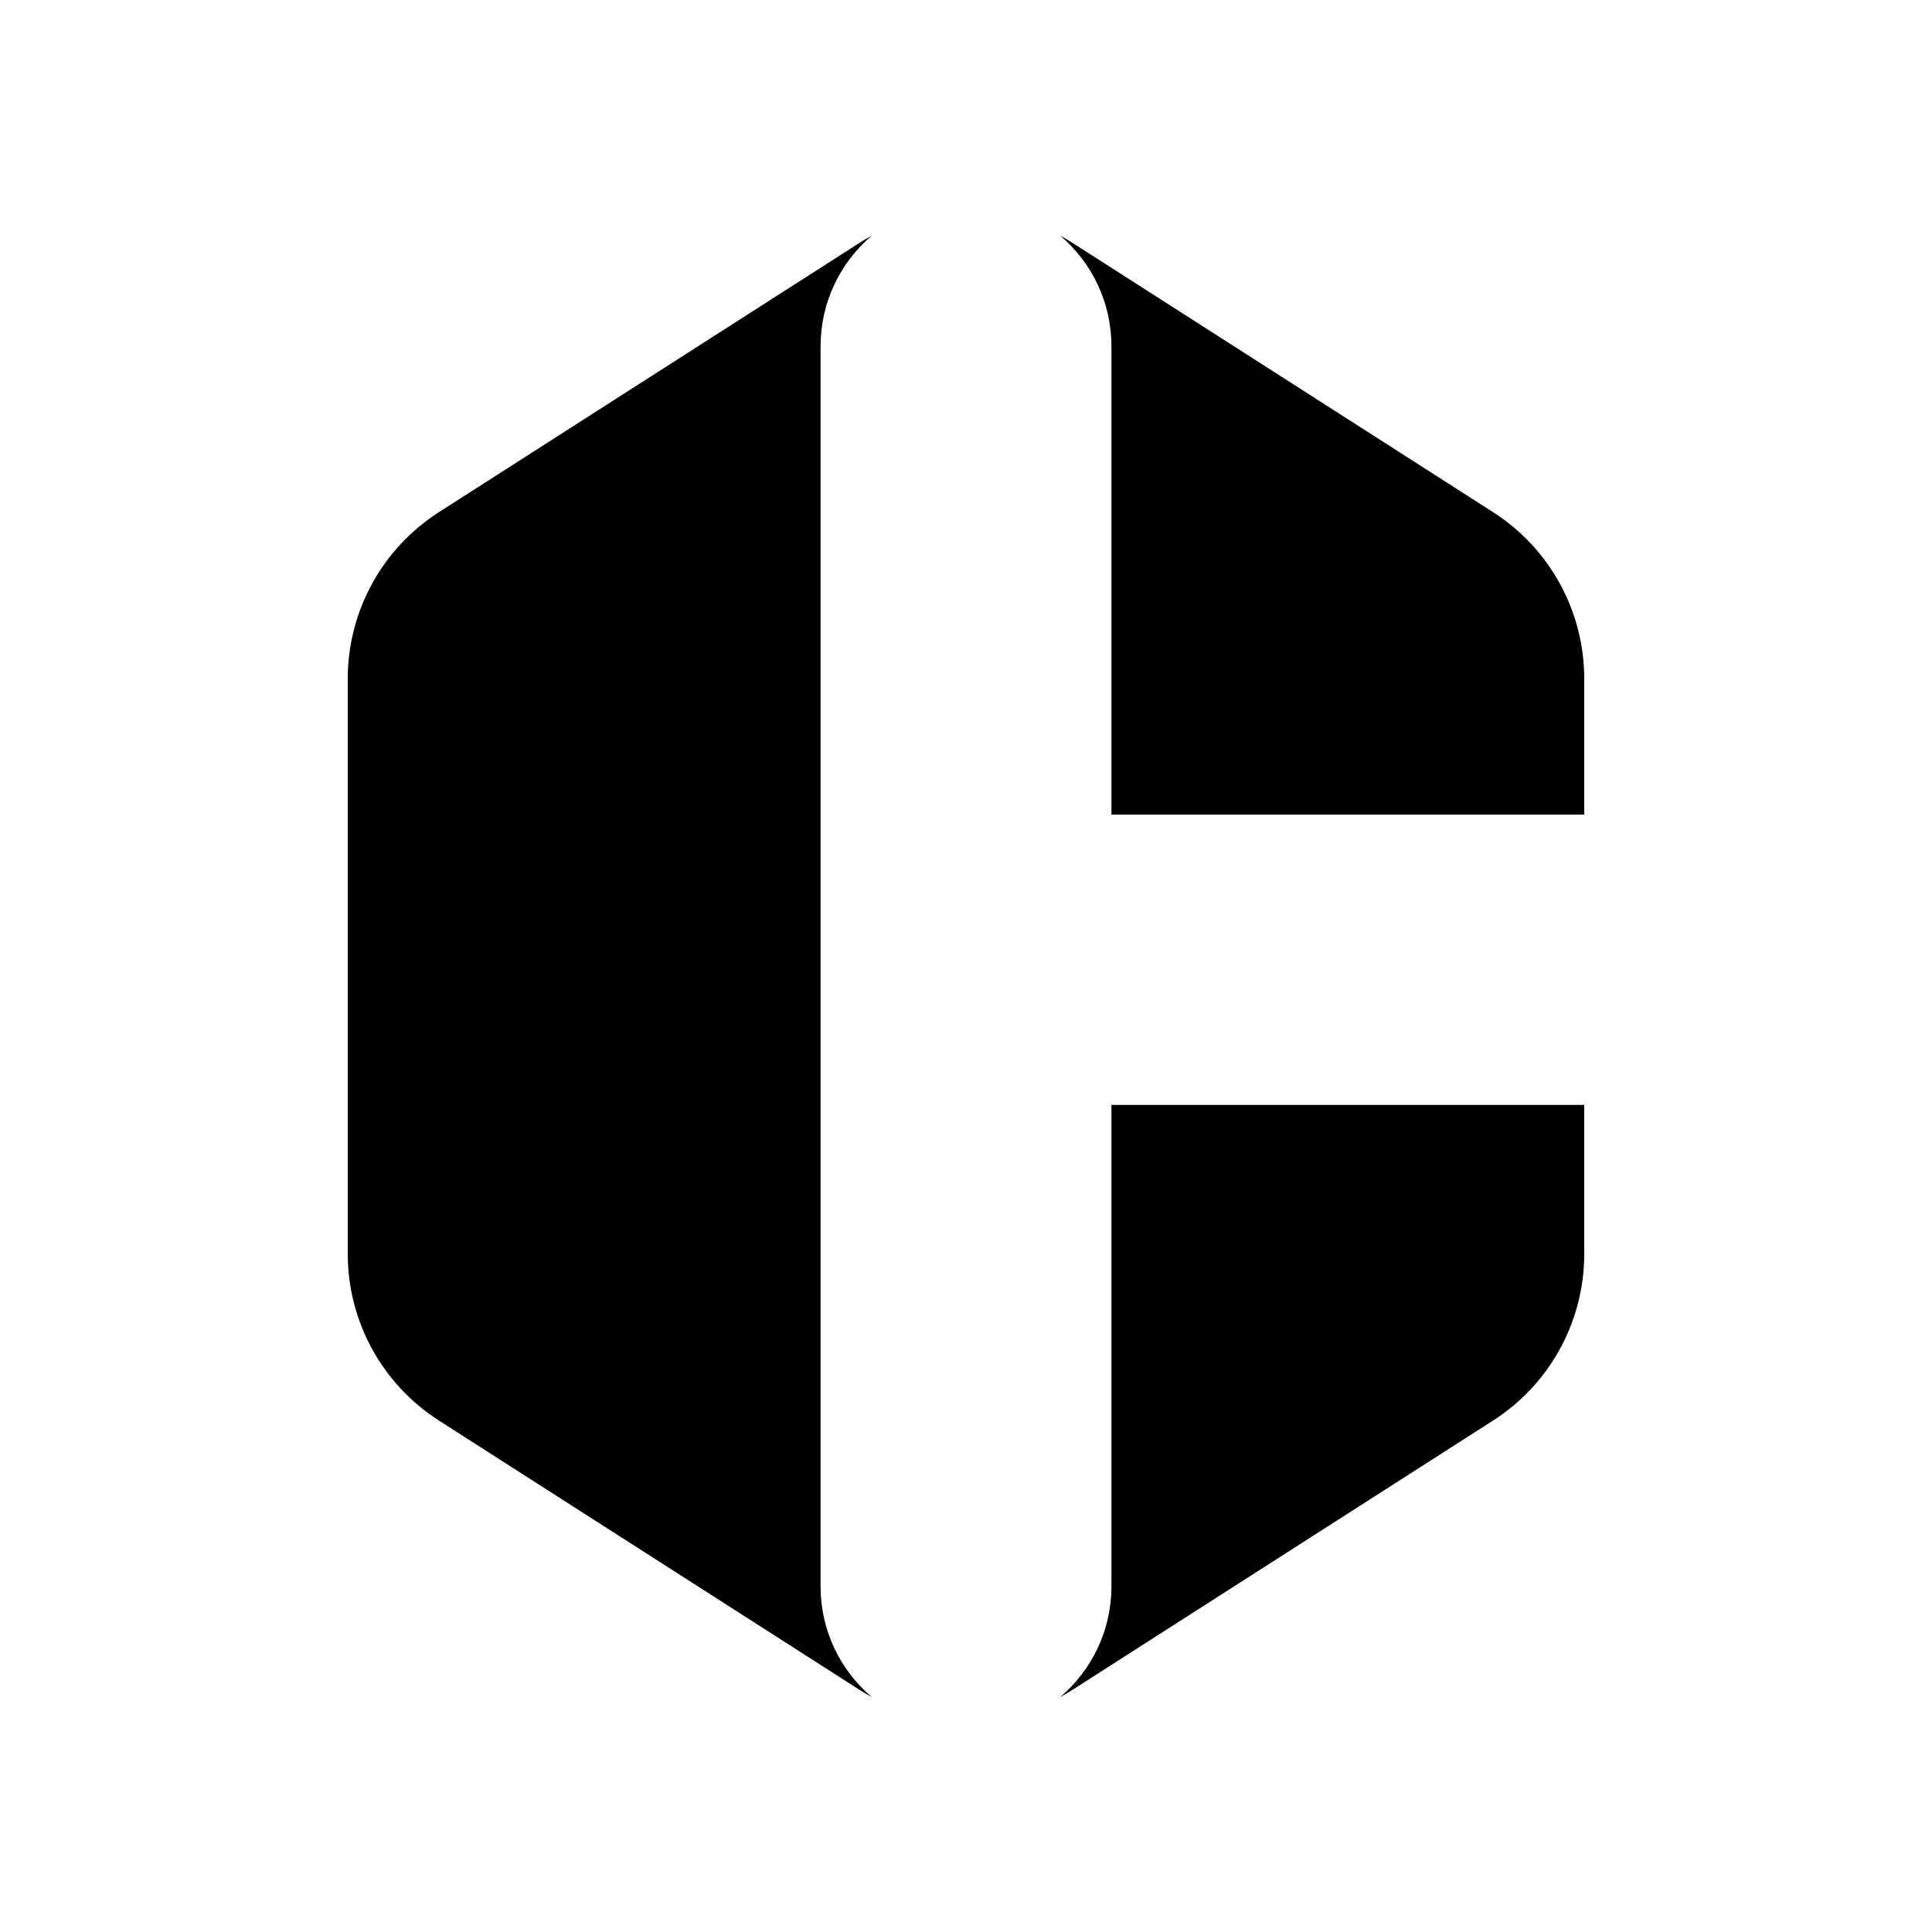
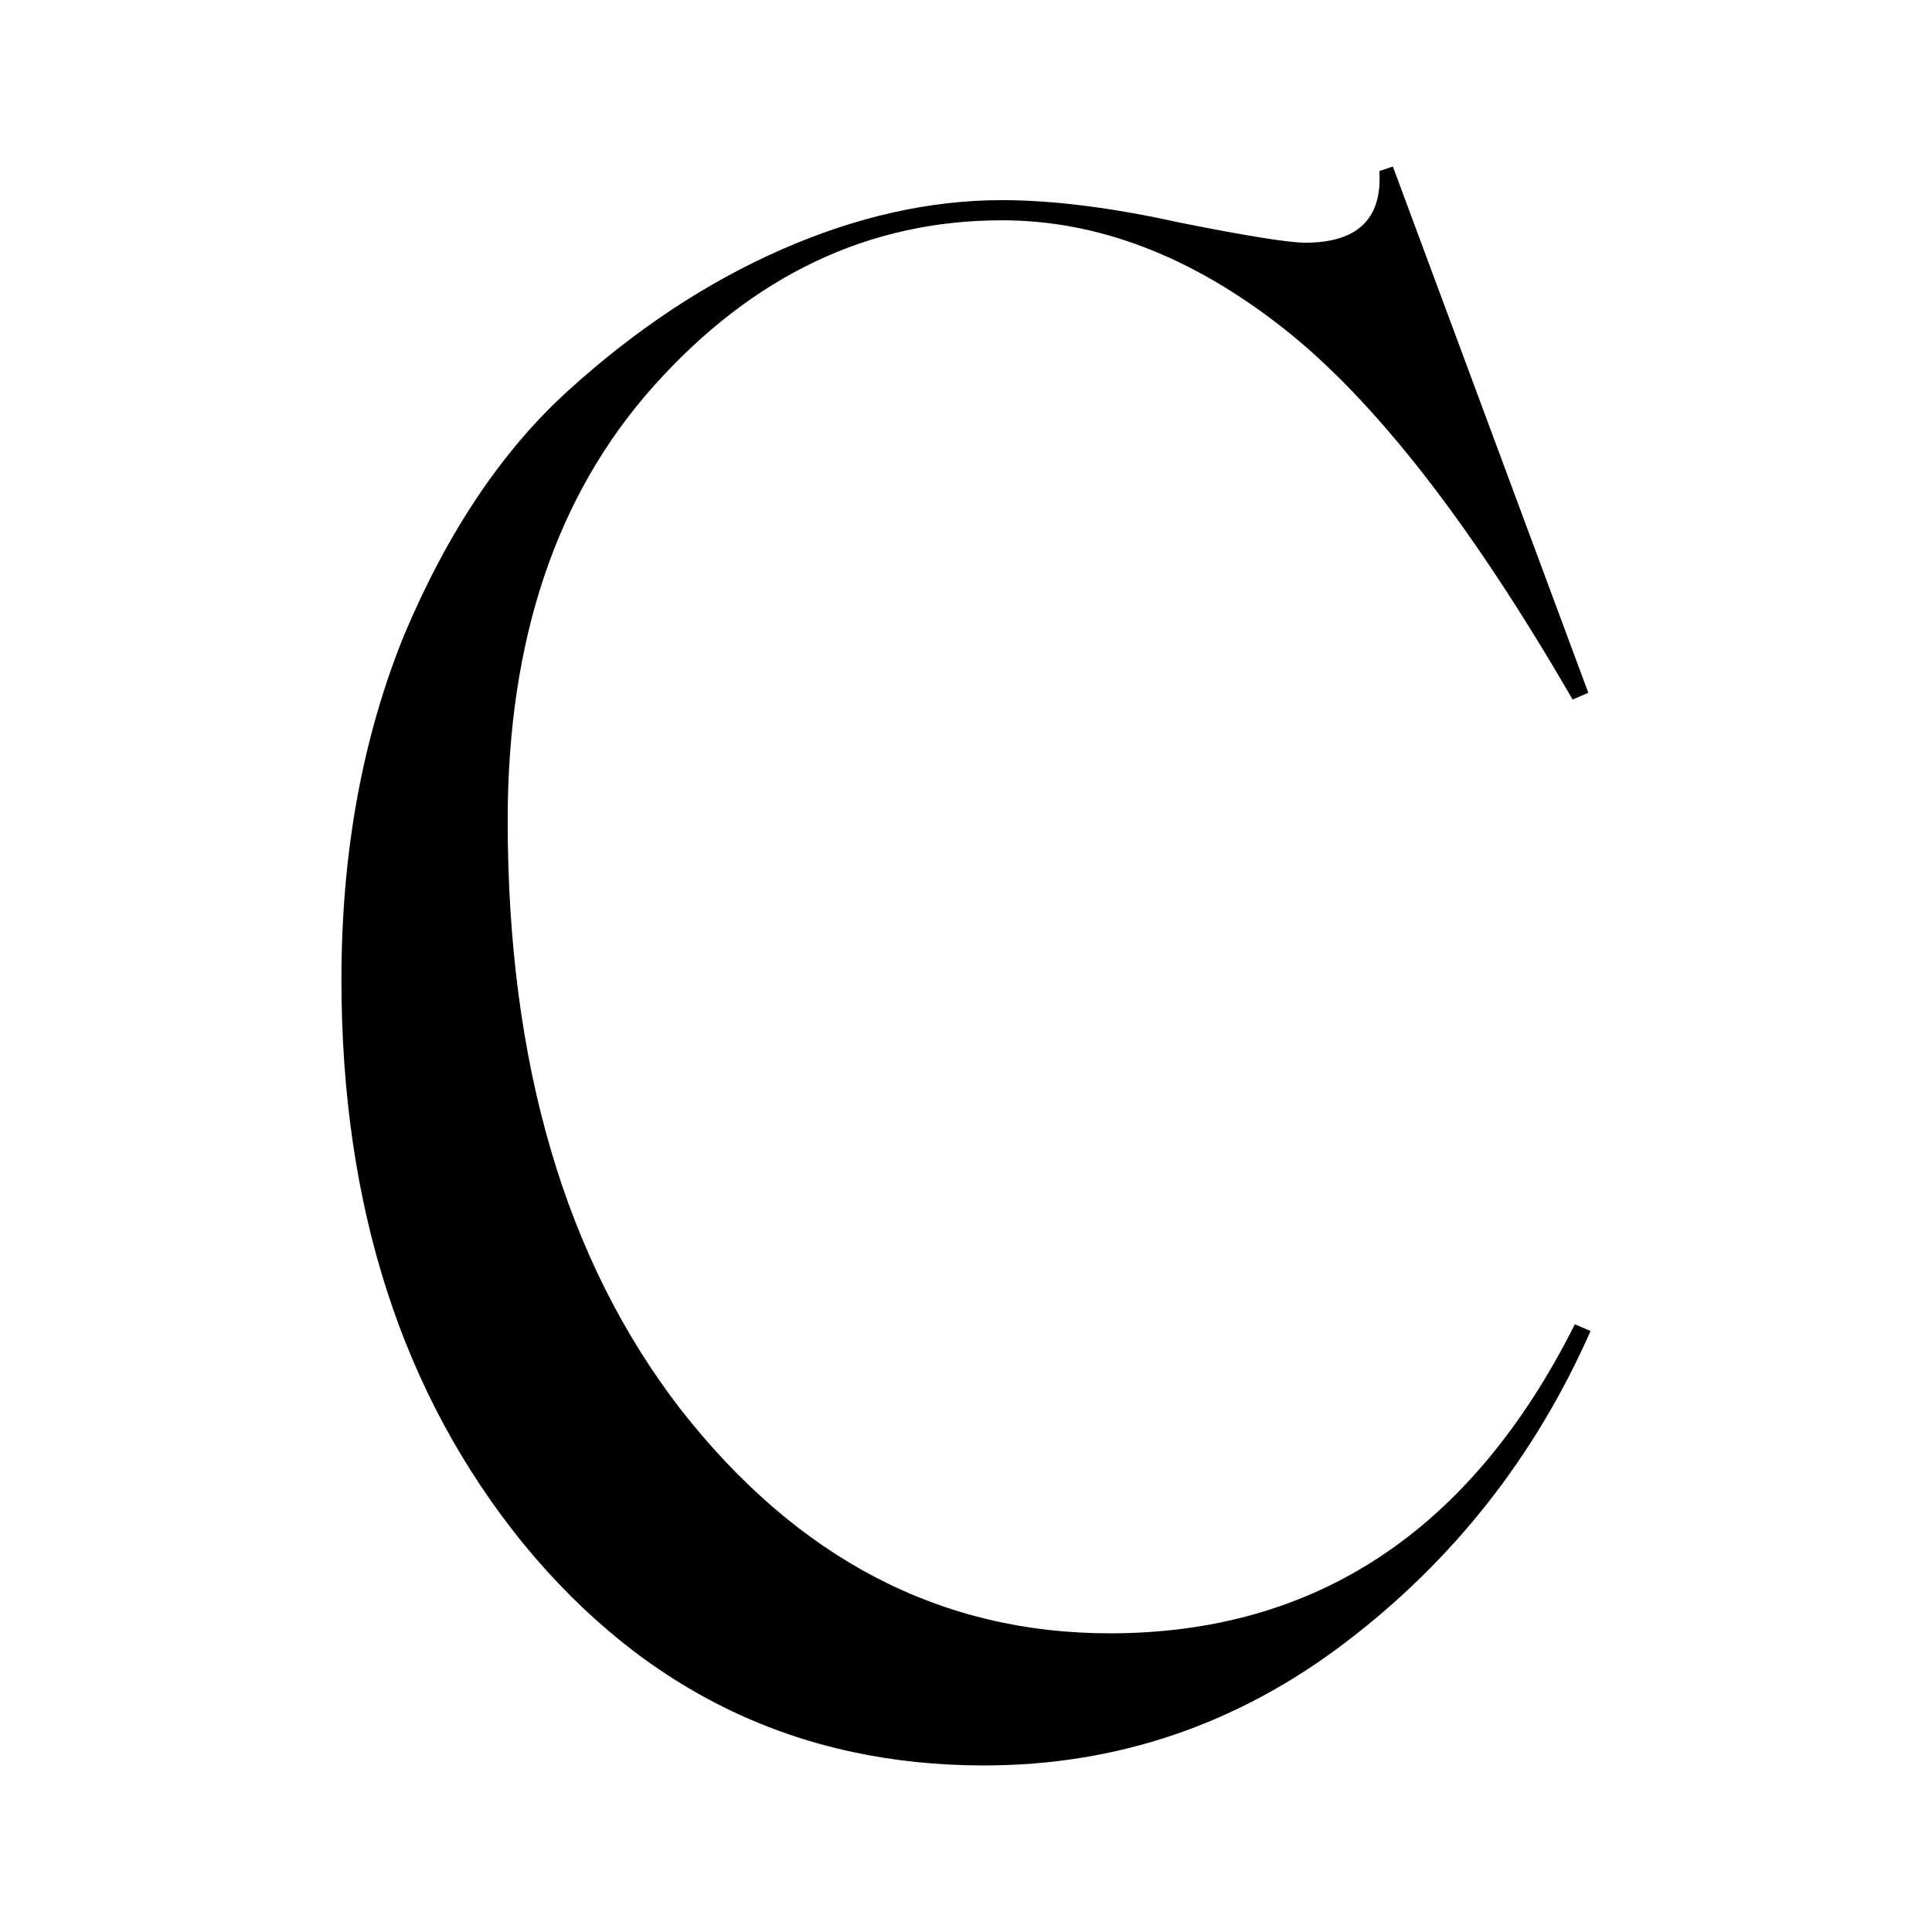
- <svg xmlns="http://www.w3.org/2000/svg" width="1000" height="1000" viewBox="0 0 1000 1000" fill="none">
-   <path d="M424.731 179.199C424.731 156.292 435.003 135.779 451.202 122C448.958 123.211 446.749 124.511 444.58 125.9L227.22 265.066C197.794 283.906 180 316.399 180 351.291V649.073C180 683.965 197.794 716.457 227.22 735.297L444.58 874.464C446.749 875.853 448.958 877.153 451.202 878.364C435.003 864.584 424.731 844.072 424.731 821.165V179.199Z" fill="black" />
-   <path d="M575.269 179.199C575.269 156.292 564.997 135.779 548.798 122C551.042 123.211 553.251 124.511 555.42 125.9L772.78 265.066C802.206 283.906 820 316.399 820 351.291V421.643H575.269V179.199Z" fill="black" />
-   <path d="M575.269 571.891V821.165C575.269 844.072 564.997 864.584 548.798 878.364C551.042 877.153 553.251 875.853 555.42 874.464L772.78 735.297C802.206 716.457 820 683.965 820 649.073V571.891H575.269Z" fill="black" />
+ <svg xmlns="http://www.w3.org/2000/svg" width="232" height="232" viewBox="0 0 232 232" fill="none">
+   <path d="M118.158 212C95.856 212 77.421 203.126 62.852 185.378C48.284 167.451 41 144.863 41 117.613C41 102.375 43.518 88.571 48.554 76.202C53.77 63.832 60.334 54.062 68.248 46.891C76.342 39.541 84.885 33.894 93.878 29.95C102.871 26.006 111.683 24.034 120.317 24.034C126.432 24.034 133.536 24.93 141.629 26.723C149.723 28.336 154.759 29.143 156.737 29.143C163.032 29.143 166 26.274 165.64 20.538L167.259 20L190.73 83.193L188.842 84C176.612 62.846 165.011 47.966 154.04 39.361C143.068 30.756 131.827 26.454 120.317 26.454C104.309 26.454 90.371 33.087 78.5 46.353C66.809 59.44 60.964 76.829 60.964 98.521C60.964 127.742 67.888 151.317 81.737 169.244C95.766 187.171 112.942 196.134 133.266 196.134C158.086 196.134 176.701 183.765 189.112 159.025L191 159.832C184.345 174.891 174.543 187.35 161.594 197.21C148.644 207.07 134.165 212 118.158 212Z" fill="black" />
</svg>
